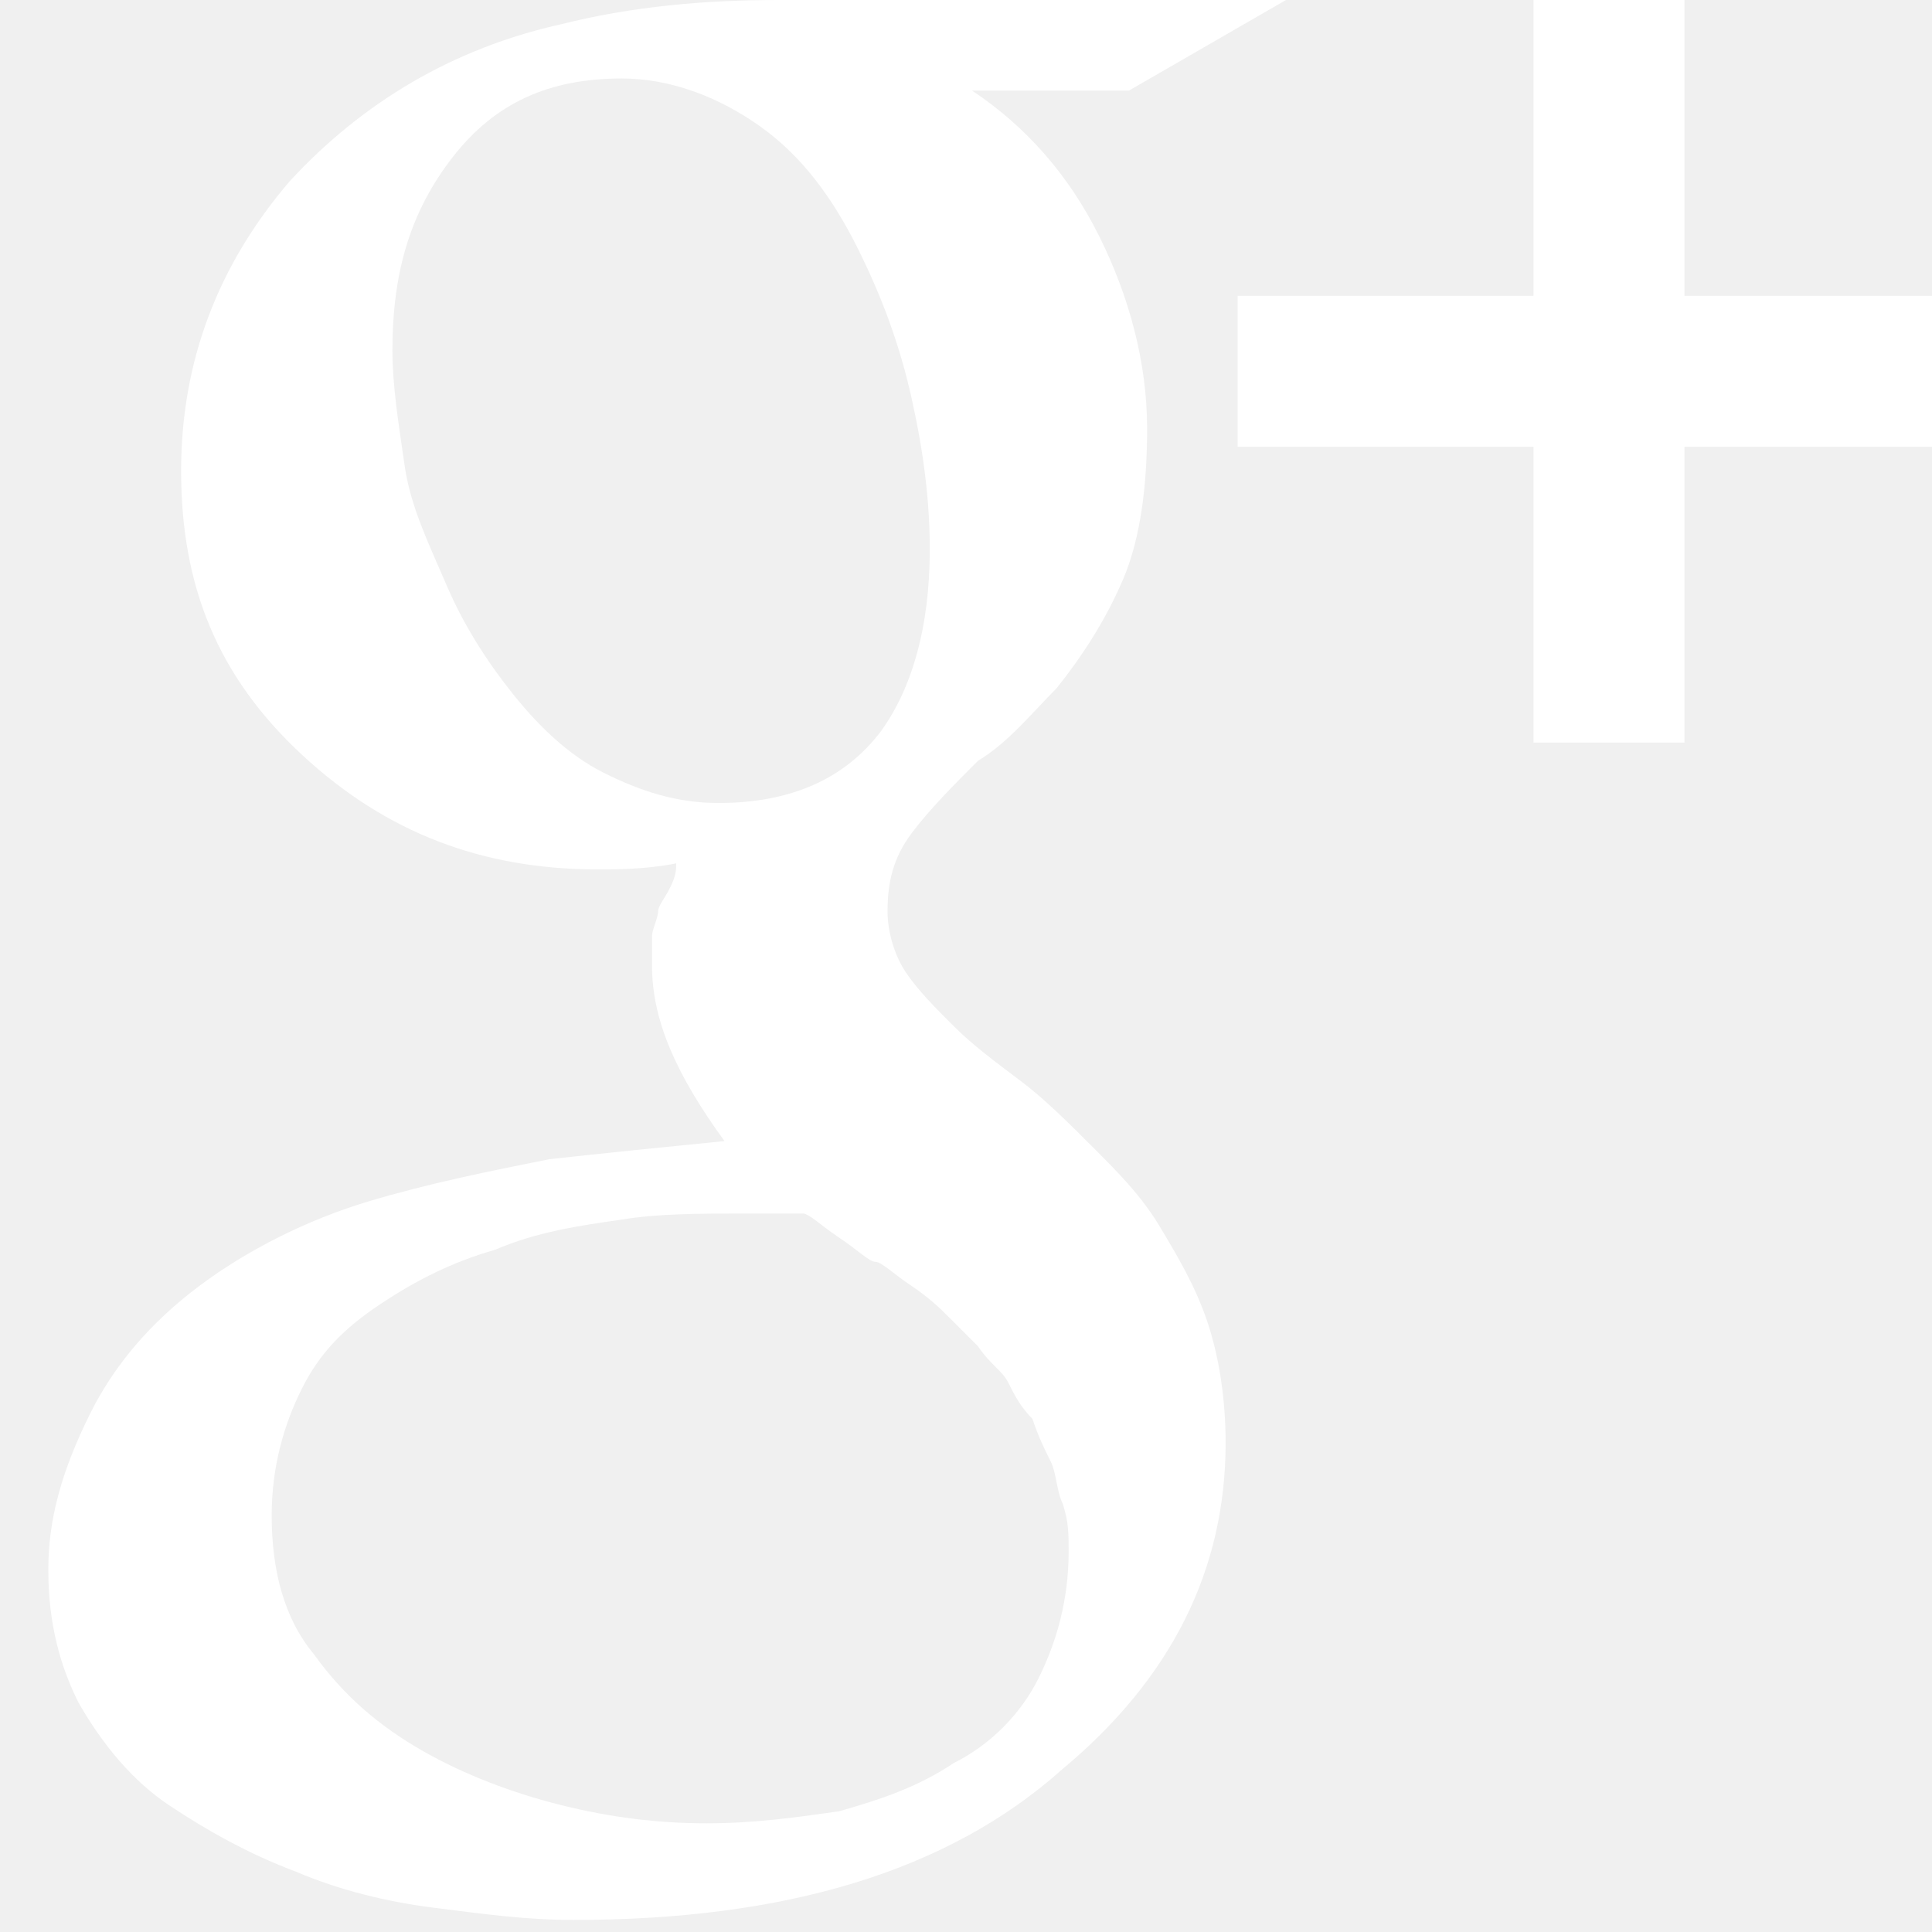
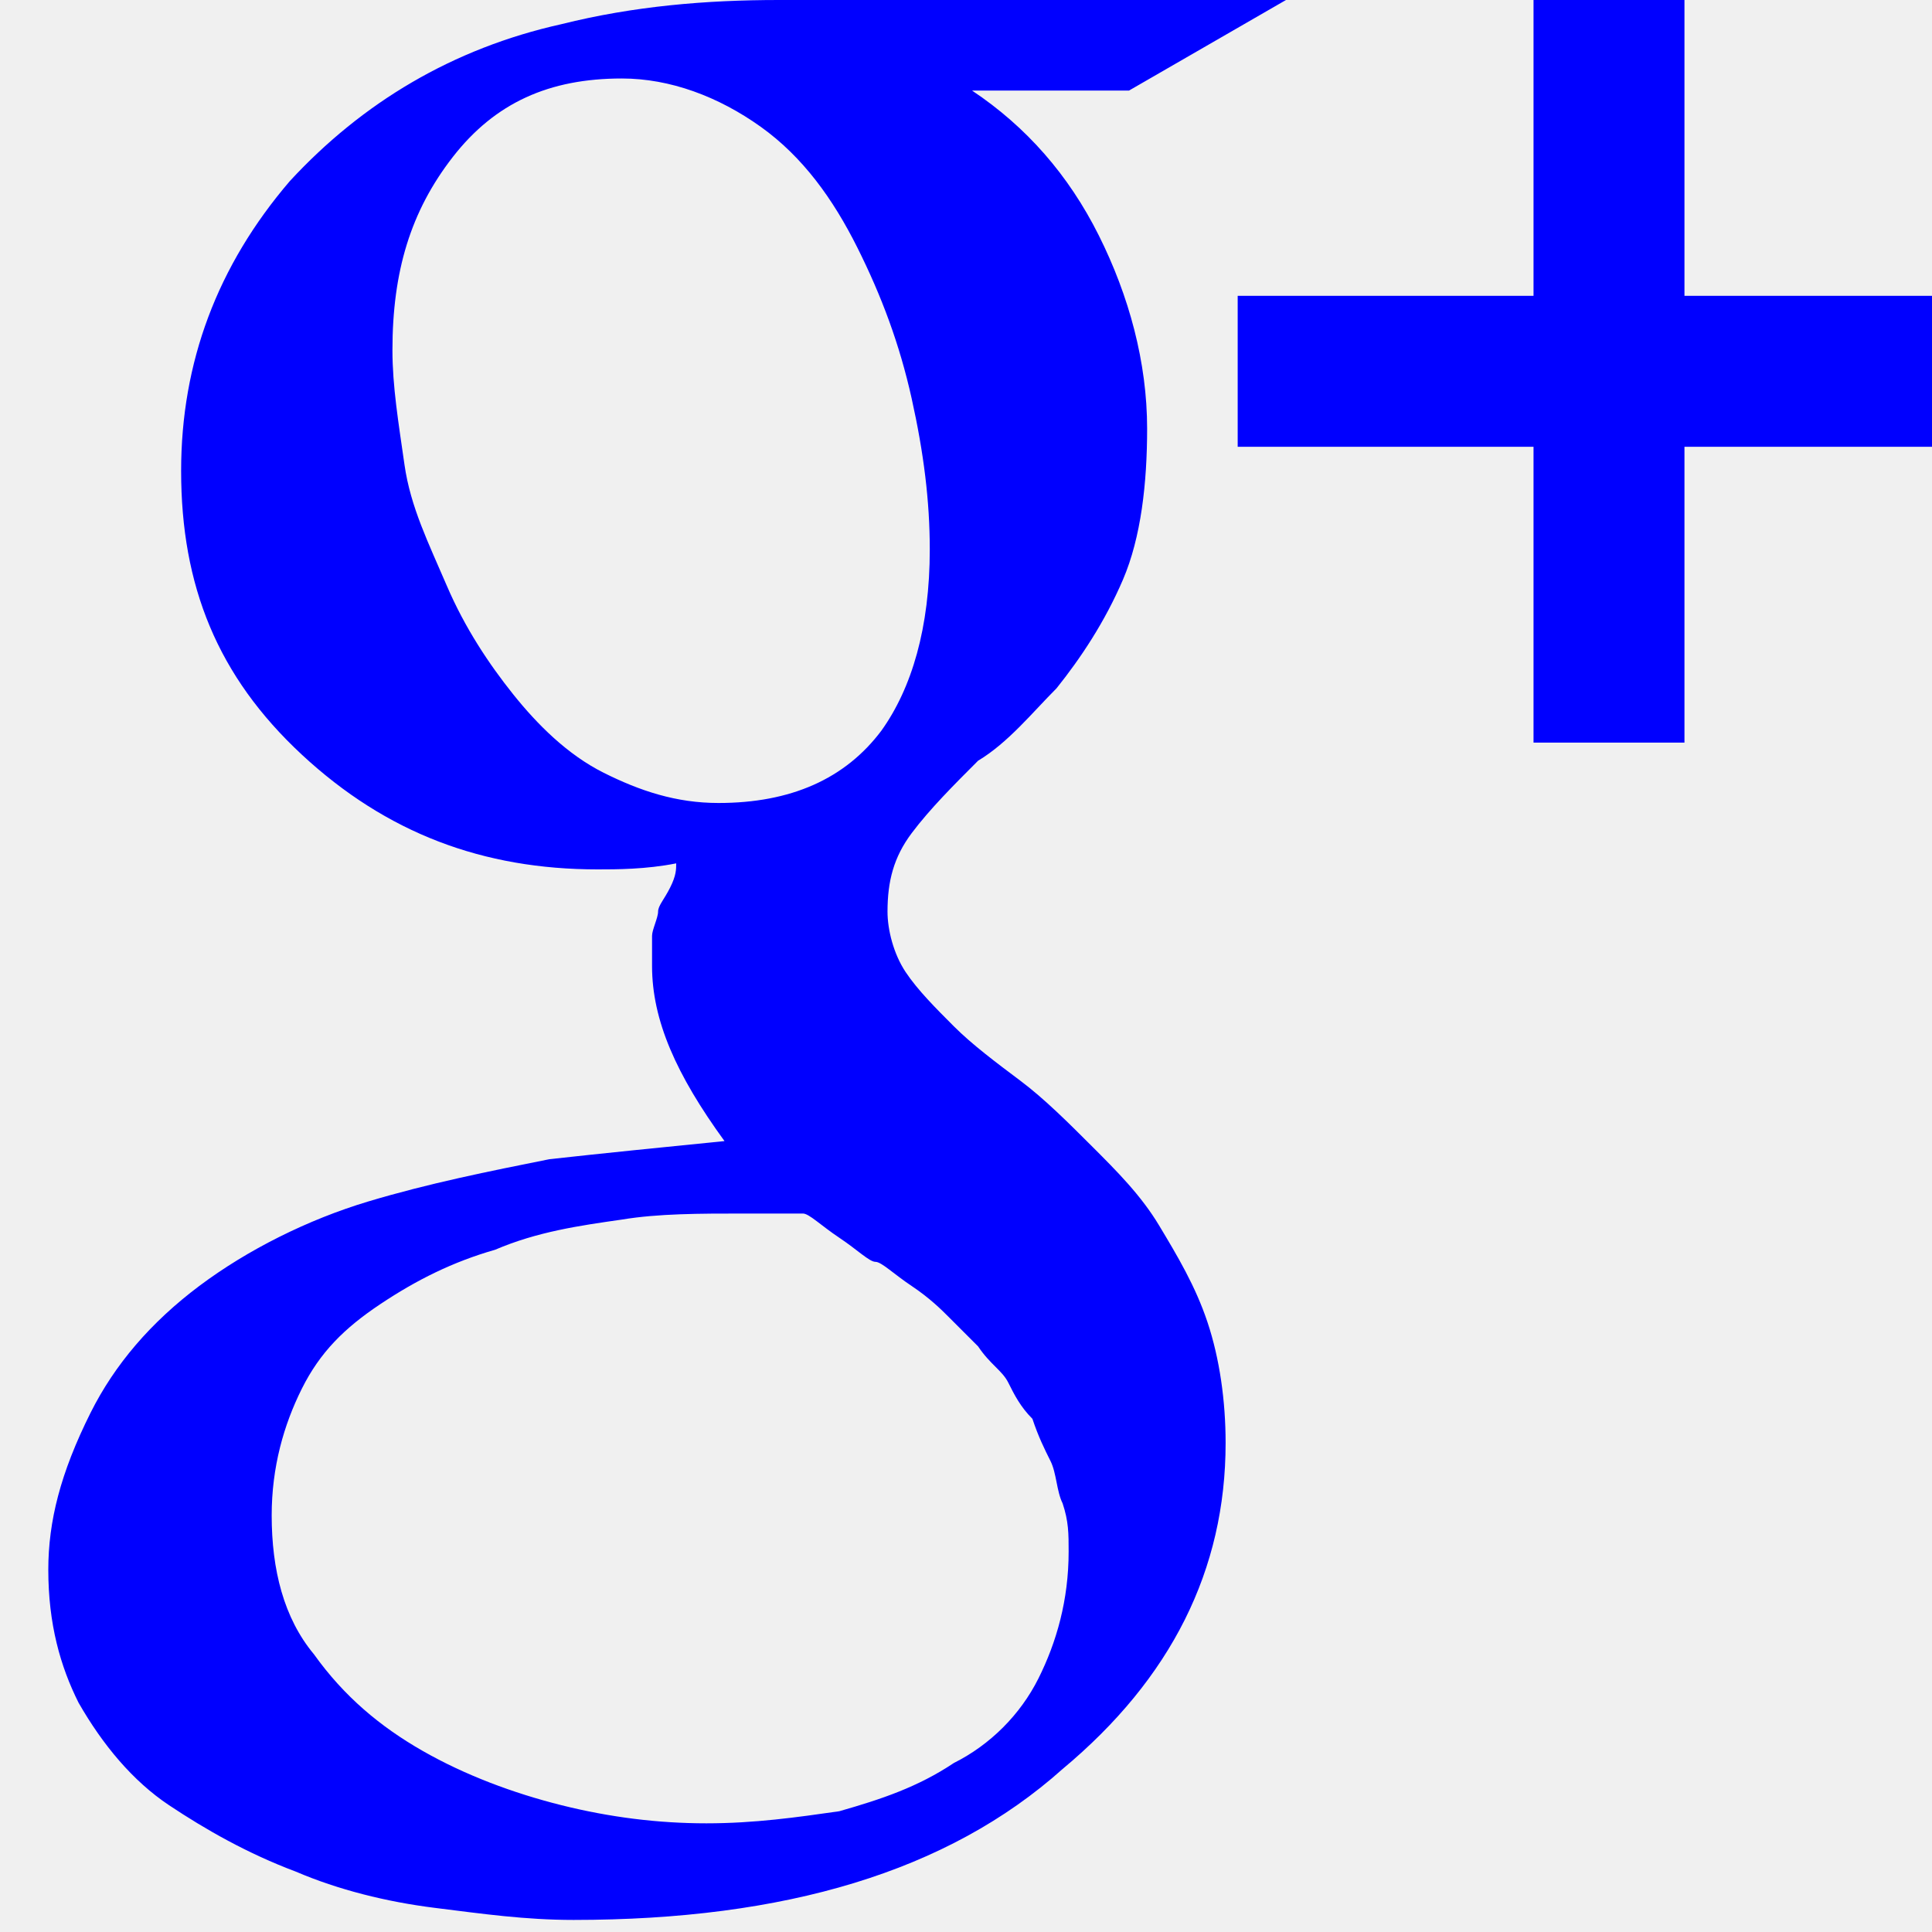
<svg xmlns="http://www.w3.org/2000/svg" version="1.1" id="Layer_1" x="0px" y="0px" viewBox="0 0 32 32" style="enable-background:new 0 0 32 32;" xml:space="preserve">
-   <path fill="white" d="M17.7,25.7c0-0.3,0-0.5-0.1-0.8c-0.1-0.2-0.1-0.5-0.2-0.7c-0.1-0.2-0.2-0.4-0.3-0.7c-0.2-0.2-0.3-0.4-0.4-0.6  c-0.1-0.2-0.3-0.3-0.5-0.6c-0.2-0.2-0.4-0.4-0.5-0.5c-0.1-0.1-0.3-0.3-0.6-0.5c-0.3-0.2-0.5-0.4-0.6-0.4s-0.3-0.2-0.6-0.4  c-0.3-0.2-0.5-0.4-0.6-0.4c-0.2,0-0.5,0-1,0c-0.7,0-1.4,0-2,0.1c-0.7,0.1-1.4,0.2-2.1,0.5c-0.7,0.2-1.3,0.5-1.9,0.9s-1,0.8-1.3,1.4  c-0.3,0.6-0.5,1.3-0.5,2.1c0,0.9,0.2,1.7,0.7,2.3c0.5,0.7,1.1,1.2,1.8,1.6s1.5,0.7,2.3,0.9s1.6,0.3,2.4,0.3c0.8,0,1.5-0.1,2.2-0.2  c0.7-0.2,1.3-0.4,1.9-0.8c0.6-0.3,1.1-0.8,1.4-1.4C17.5,27.2,17.7,26.5,17.7,25.7z M15.4,9.1c0-0.8-0.1-1.6-0.3-2.5  c-0.2-0.9-0.5-1.7-0.9-2.5c-0.4-0.8-0.9-1.5-1.6-2c-0.7-0.5-1.5-0.8-2.3-0.8c-1.2,0-2.1,0.4-2.8,1.3c-0.7,0.9-1,1.9-1,3.2  c0,0.6,0.1,1.2,0.2,1.9c0.1,0.7,0.4,1.3,0.7,2c0.3,0.7,0.7,1.3,1.1,1.8c0.4,0.5,0.9,1,1.5,1.3c0.6,0.3,1.2,0.5,1.9,0.5  c1.2,0,2.1-0.4,2.7-1.2C15.1,11.4,15.4,10.4,15.4,9.1z M12.9,0h8.4l-2.6,1.5h-2.6c0.9,0.6,1.6,1.4,2.1,2.4s0.8,2.1,0.8,3.2  c0,0.9-0.1,1.8-0.4,2.5c-0.3,0.7-0.7,1.3-1.1,1.8c-0.4,0.4-0.8,0.9-1.3,1.2c-0.4,0.4-0.8,0.8-1.1,1.2c-0.3,0.4-0.4,0.8-0.4,1.3  c0,0.3,0.1,0.7,0.3,1c0.2,0.3,0.5,0.6,0.8,0.9c0.3,0.3,0.7,0.6,1.1,0.9c0.4,0.3,0.8,0.7,1.2,1.1c0.4,0.4,0.8,0.8,1.1,1.3  c0.3,0.5,0.6,1,0.8,1.6c0.2,0.6,0.3,1.3,0.3,2c0,2.1-0.9,3.9-2.7,5.4c-1.9,1.7-4.6,2.5-8.1,2.5c-0.8,0-1.5-0.1-2.3-0.2  c-0.8-0.1-1.6-0.3-2.3-0.6c-0.8-0.3-1.5-0.7-2.1-1.1c-0.6-0.4-1.1-1-1.5-1.7C1,27.6,0.8,26.9,0.8,26c0-0.8,0.2-1.6,0.7-2.6  c0.4-0.8,1-1.5,1.8-2.1c0.8-0.6,1.8-1.1,2.8-1.4c1-0.3,2-0.5,3-0.7c0.9-0.1,1.9-0.2,2.9-0.3c-0.8-1.1-1.2-2-1.2-2.9  c0-0.2,0-0.3,0-0.5c0-0.1,0.1-0.3,0.1-0.4c0-0.1,0.1-0.2,0.2-0.4c0.1-0.2,0.1-0.3,0.1-0.4c-0.5,0.1-1,0.1-1.3,0.1  c-1.9,0-3.5-0.6-4.9-1.9c-1.4-1.3-2-2.8-2-4.7c0-1.8,0.6-3.4,1.8-4.8C6,1.7,7.5,0.8,9.3,0.4C10.5,0.1,11.7,0,12.9,0z M32.8,4.9v2.5  h-4.9v4.9h-2.5V7.4h-4.9V4.9h4.9V0h2.5v4.9H32.8z" />
+   <path fill="blue" d="M17.7,25.7c0-0.3,0-0.5-0.1-0.8c-0.1-0.2-0.1-0.5-0.2-0.7c-0.1-0.2-0.2-0.4-0.3-0.7c-0.2-0.2-0.3-0.4-0.4-0.6  c-0.1-0.2-0.3-0.3-0.5-0.6c-0.2-0.2-0.4-0.4-0.5-0.5c-0.1-0.1-0.3-0.3-0.6-0.5c-0.3-0.2-0.5-0.4-0.6-0.4s-0.3-0.2-0.6-0.4  c-0.3-0.2-0.5-0.4-0.6-0.4c-0.2,0-0.5,0-1,0c-0.7,0-1.4,0-2,0.1c-0.7,0.1-1.4,0.2-2.1,0.5c-0.7,0.2-1.3,0.5-1.9,0.9s-1,0.8-1.3,1.4  c-0.3,0.6-0.5,1.3-0.5,2.1c0,0.9,0.2,1.7,0.7,2.3c0.5,0.7,1.1,1.2,1.8,1.6s1.5,0.7,2.3,0.9s1.6,0.3,2.4,0.3c0.8,0,1.5-0.1,2.2-0.2  c0.7-0.2,1.3-0.4,1.9-0.8c0.6-0.3,1.1-0.8,1.4-1.4C17.5,27.2,17.7,26.5,17.7,25.7z M15.4,9.1c0-0.8-0.1-1.6-0.3-2.5  c-0.2-0.9-0.5-1.7-0.9-2.5c-0.4-0.8-0.9-1.5-1.6-2c-0.7-0.5-1.5-0.8-2.3-0.8c-1.2,0-2.1,0.4-2.8,1.3c-0.7,0.9-1,1.9-1,3.2  c0,0.6,0.1,1.2,0.2,1.9c0.1,0.7,0.4,1.3,0.7,2c0.3,0.7,0.7,1.3,1.1,1.8c0.4,0.5,0.9,1,1.5,1.3c0.6,0.3,1.2,0.5,1.9,0.5  c1.2,0,2.1-0.4,2.7-1.2C15.1,11.4,15.4,10.4,15.4,9.1z M12.9,0h8.4l-2.6,1.5h-2.6c0.9,0.6,1.6,1.4,2.1,2.4s0.8,2.1,0.8,3.2  c0,0.9-0.1,1.8-0.4,2.5c-0.3,0.7-0.7,1.3-1.1,1.8c-0.4,0.4-0.8,0.9-1.3,1.2c-0.4,0.4-0.8,0.8-1.1,1.2c-0.3,0.4-0.4,0.8-0.4,1.3  c0,0.3,0.1,0.7,0.3,1c0.2,0.3,0.5,0.6,0.8,0.9c0.3,0.3,0.7,0.6,1.1,0.9c0.4,0.3,0.8,0.7,1.2,1.1c0.4,0.4,0.8,0.8,1.1,1.3  c0.3,0.5,0.6,1,0.8,1.6c0.2,0.6,0.3,1.3,0.3,2c0,2.1-0.9,3.9-2.7,5.4c-1.9,1.7-4.6,2.5-8.1,2.5c-0.8,0-1.5-0.1-2.3-0.2  c-0.8-0.1-1.6-0.3-2.3-0.6c-0.8-0.3-1.5-0.7-2.1-1.1c-0.6-0.4-1.1-1-1.5-1.7C1,27.6,0.8,26.9,0.8,26c0-0.8,0.2-1.6,0.7-2.6  c0.4-0.8,1-1.5,1.8-2.1c0.8-0.6,1.8-1.1,2.8-1.4c1-0.3,2-0.5,3-0.7c0.9-0.1,1.9-0.2,2.9-0.3c-0.8-1.1-1.2-2-1.2-2.9  c0-0.2,0-0.3,0-0.5c0-0.1,0.1-0.3,0.1-0.4c0-0.1,0.1-0.2,0.2-0.4c0.1-0.2,0.1-0.3,0.1-0.4c-0.5,0.1-1,0.1-1.3,0.1  c-1.9,0-3.5-0.6-4.9-1.9c-1.4-1.3-2-2.8-2-4.7c0-1.8,0.6-3.4,1.8-4.8C6,1.7,7.5,0.8,9.3,0.4C10.5,0.1,11.7,0,12.9,0z M32.8,4.9v2.5  h-4.9v4.9h-2.5V7.4h-4.9V4.9h4.9V0h2.5v4.9H32.8z" />
</svg>
